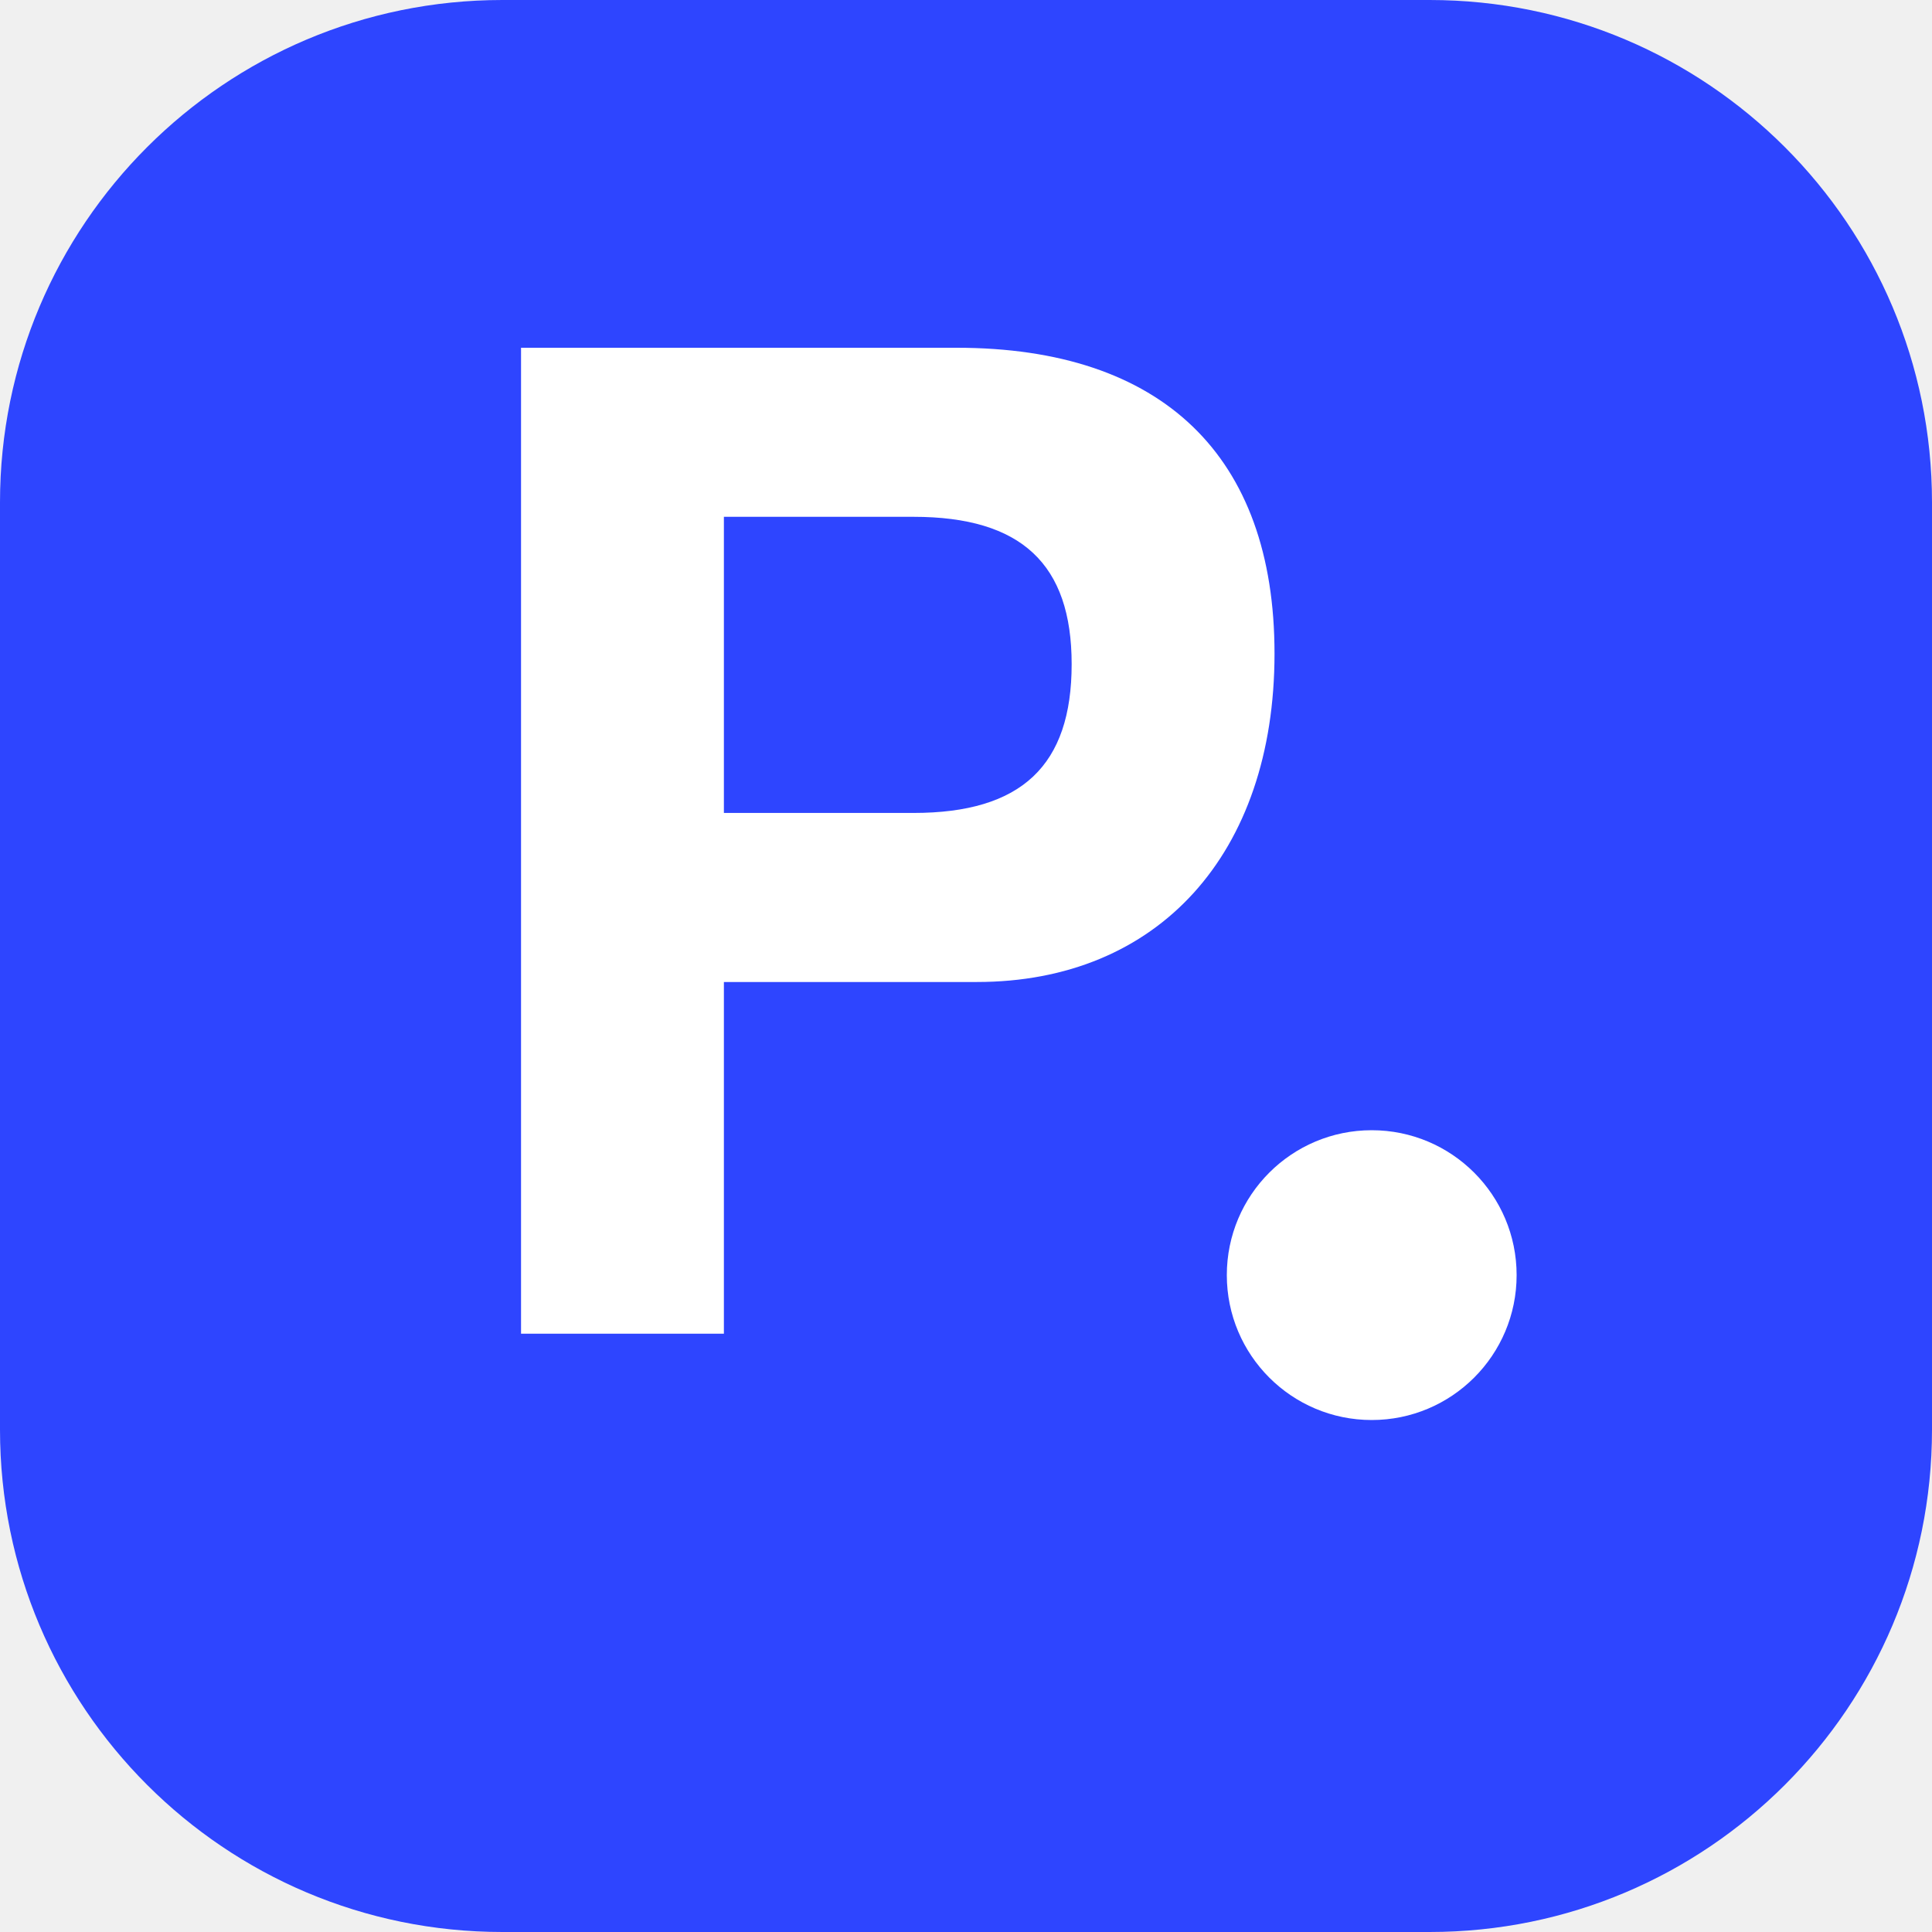
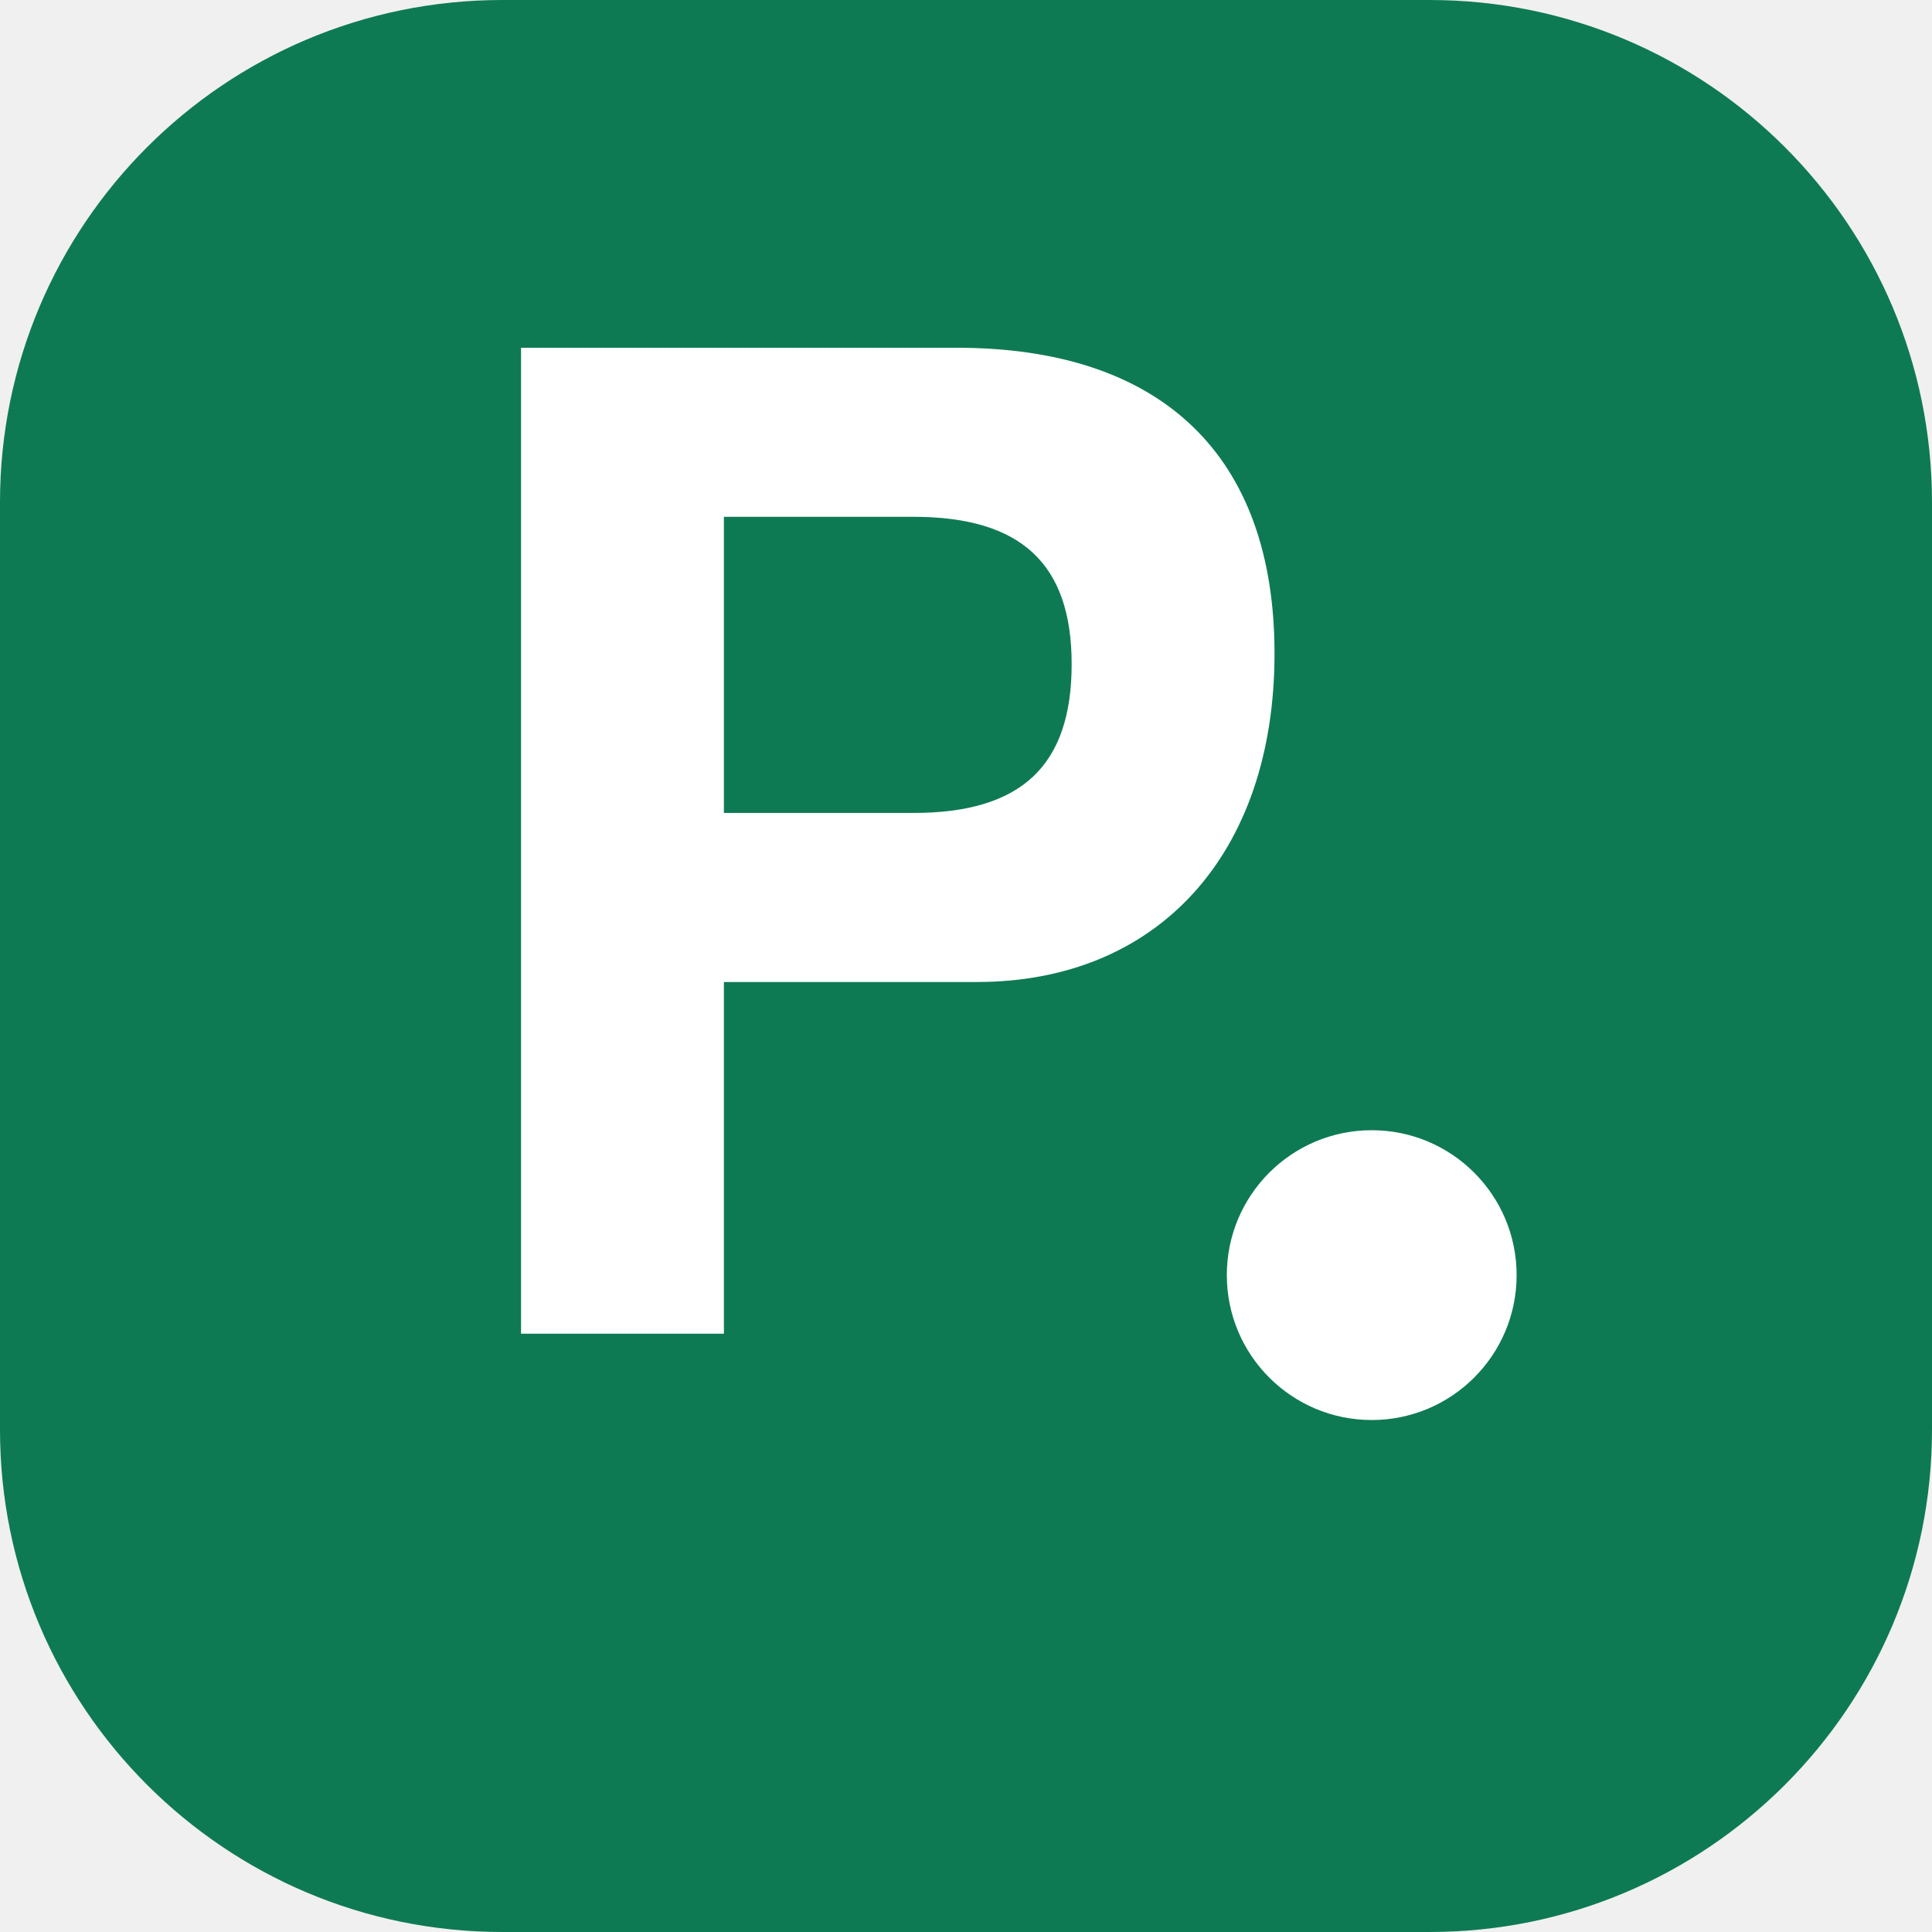
<svg xmlns="http://www.w3.org/2000/svg" viewBox="0 0 100 100">
-   <rect width="100" height="100" rx="26" fill="#2E45FF" />
+   <rect width="100" height="100" rx="26" fill="#0E7A53" />
  <text x="45" y="53" text-anchor="middle" dominant-baseline="central" font-family="'Helvetica Neue', Helvetica, Arial, sans-serif" font-weight="700" font-size="70" fill="#ffffff">P</text>
  <circle cx="71" cy="66" r="7.5" fill="#ffffff" />
</svg>
